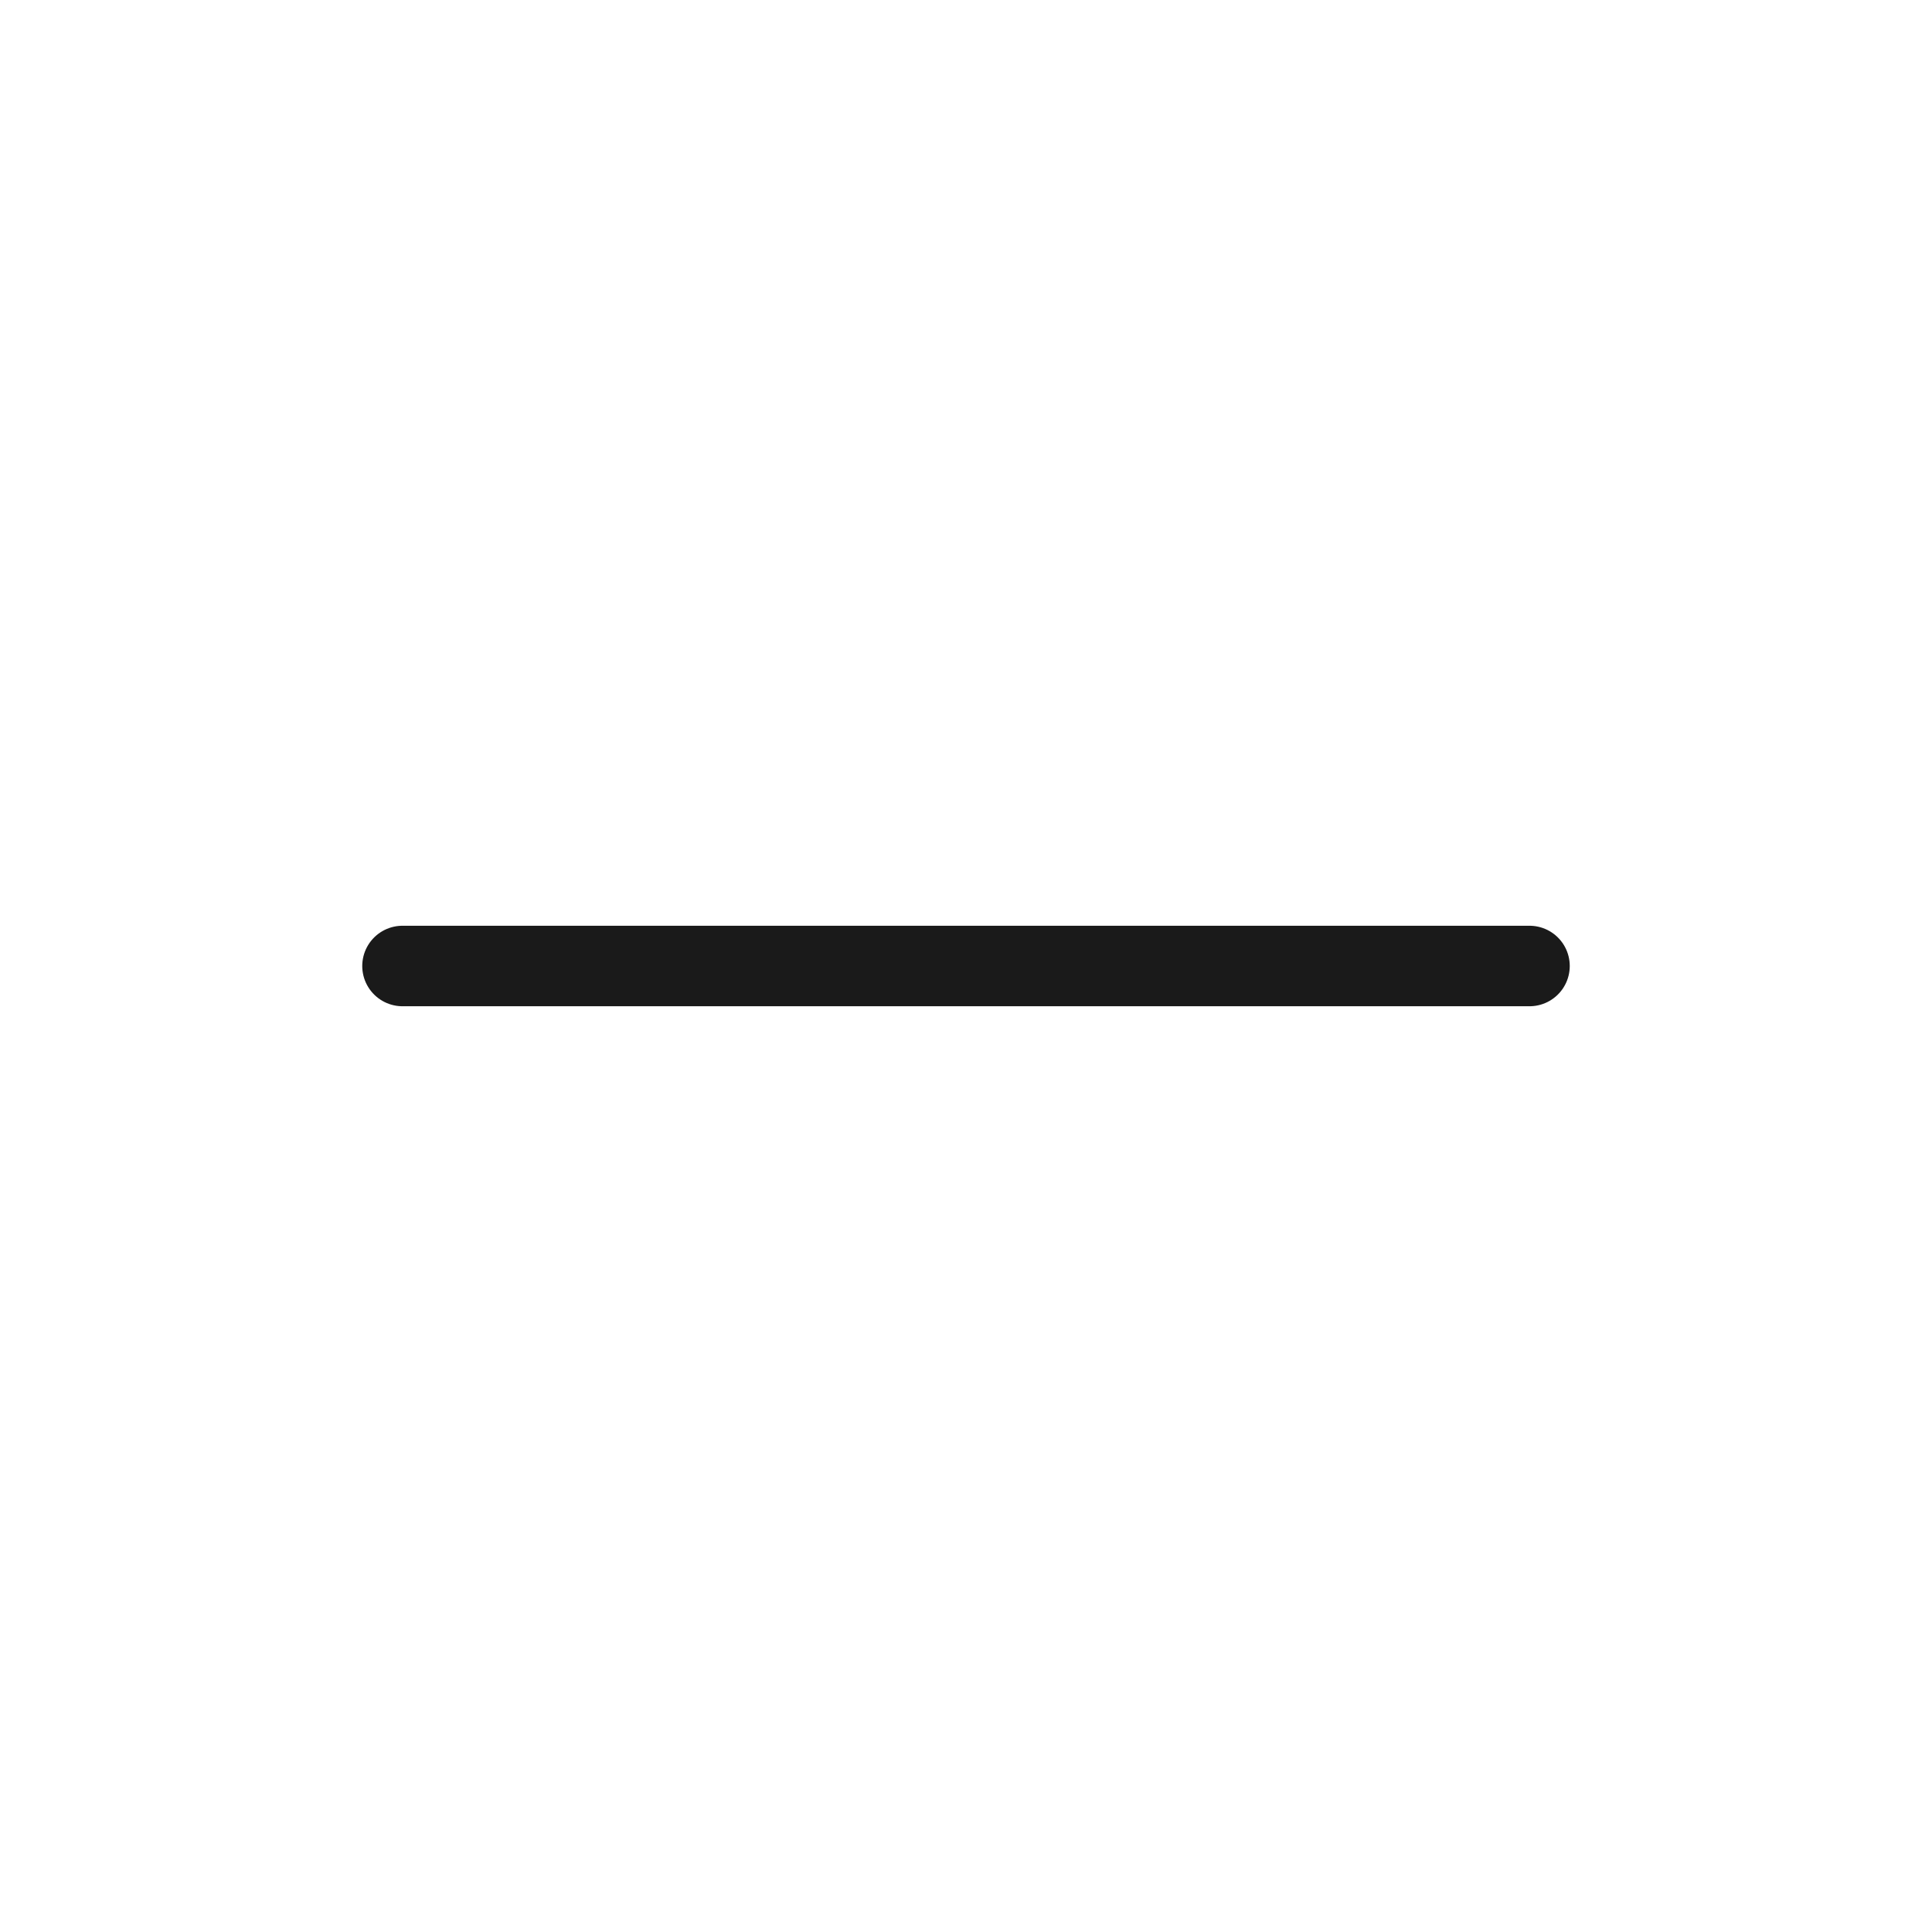
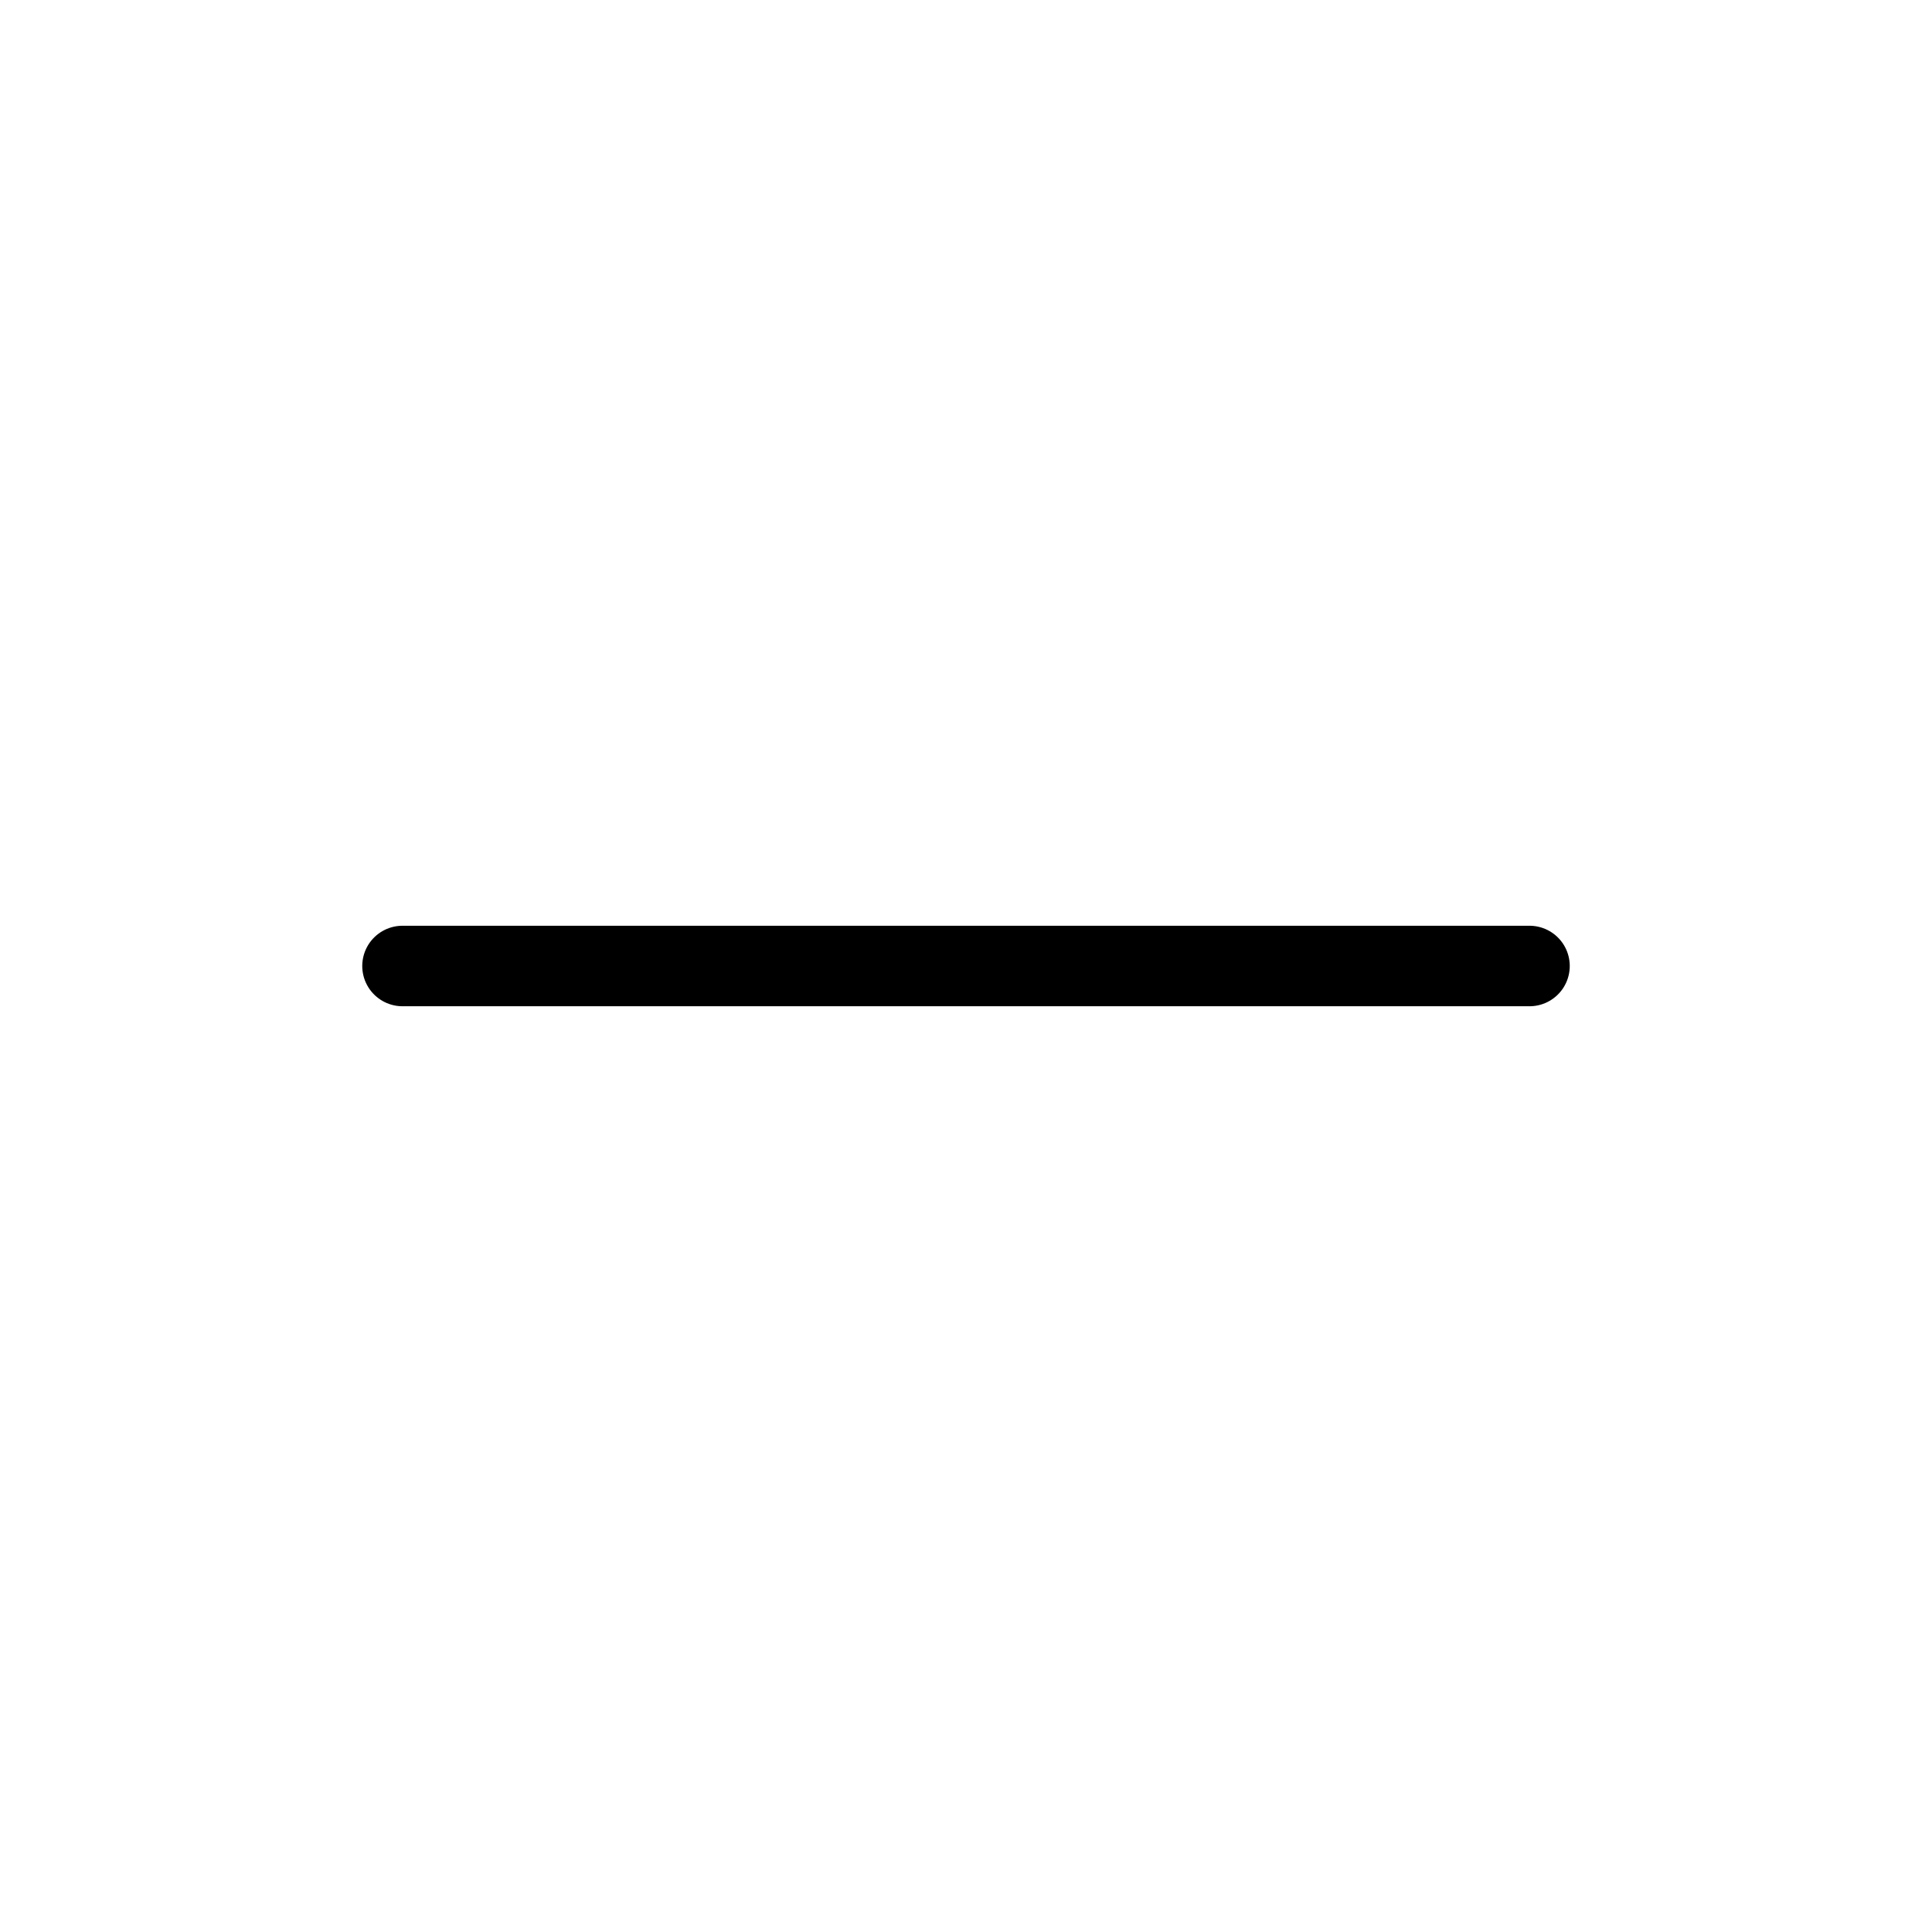
- <svg xmlns="http://www.w3.org/2000/svg" width="48" height="48" viewBox="0 0 48 48" fill="none">
-   <path d="M10 24H38" stroke="#1A1A1A" stroke-width="2" stroke-linecap="round" stroke-linejoin="round" />
+ <svg xmlns="http://www.w3.org/2000/svg" width="48" height="48" viewBox="0 0 48 48" fill="none" stroke="currentColor" stroke-width="2" stroke-linecap="round" stroke-linejoin="round">
+   <path d="M10 24H38" />
</svg>
